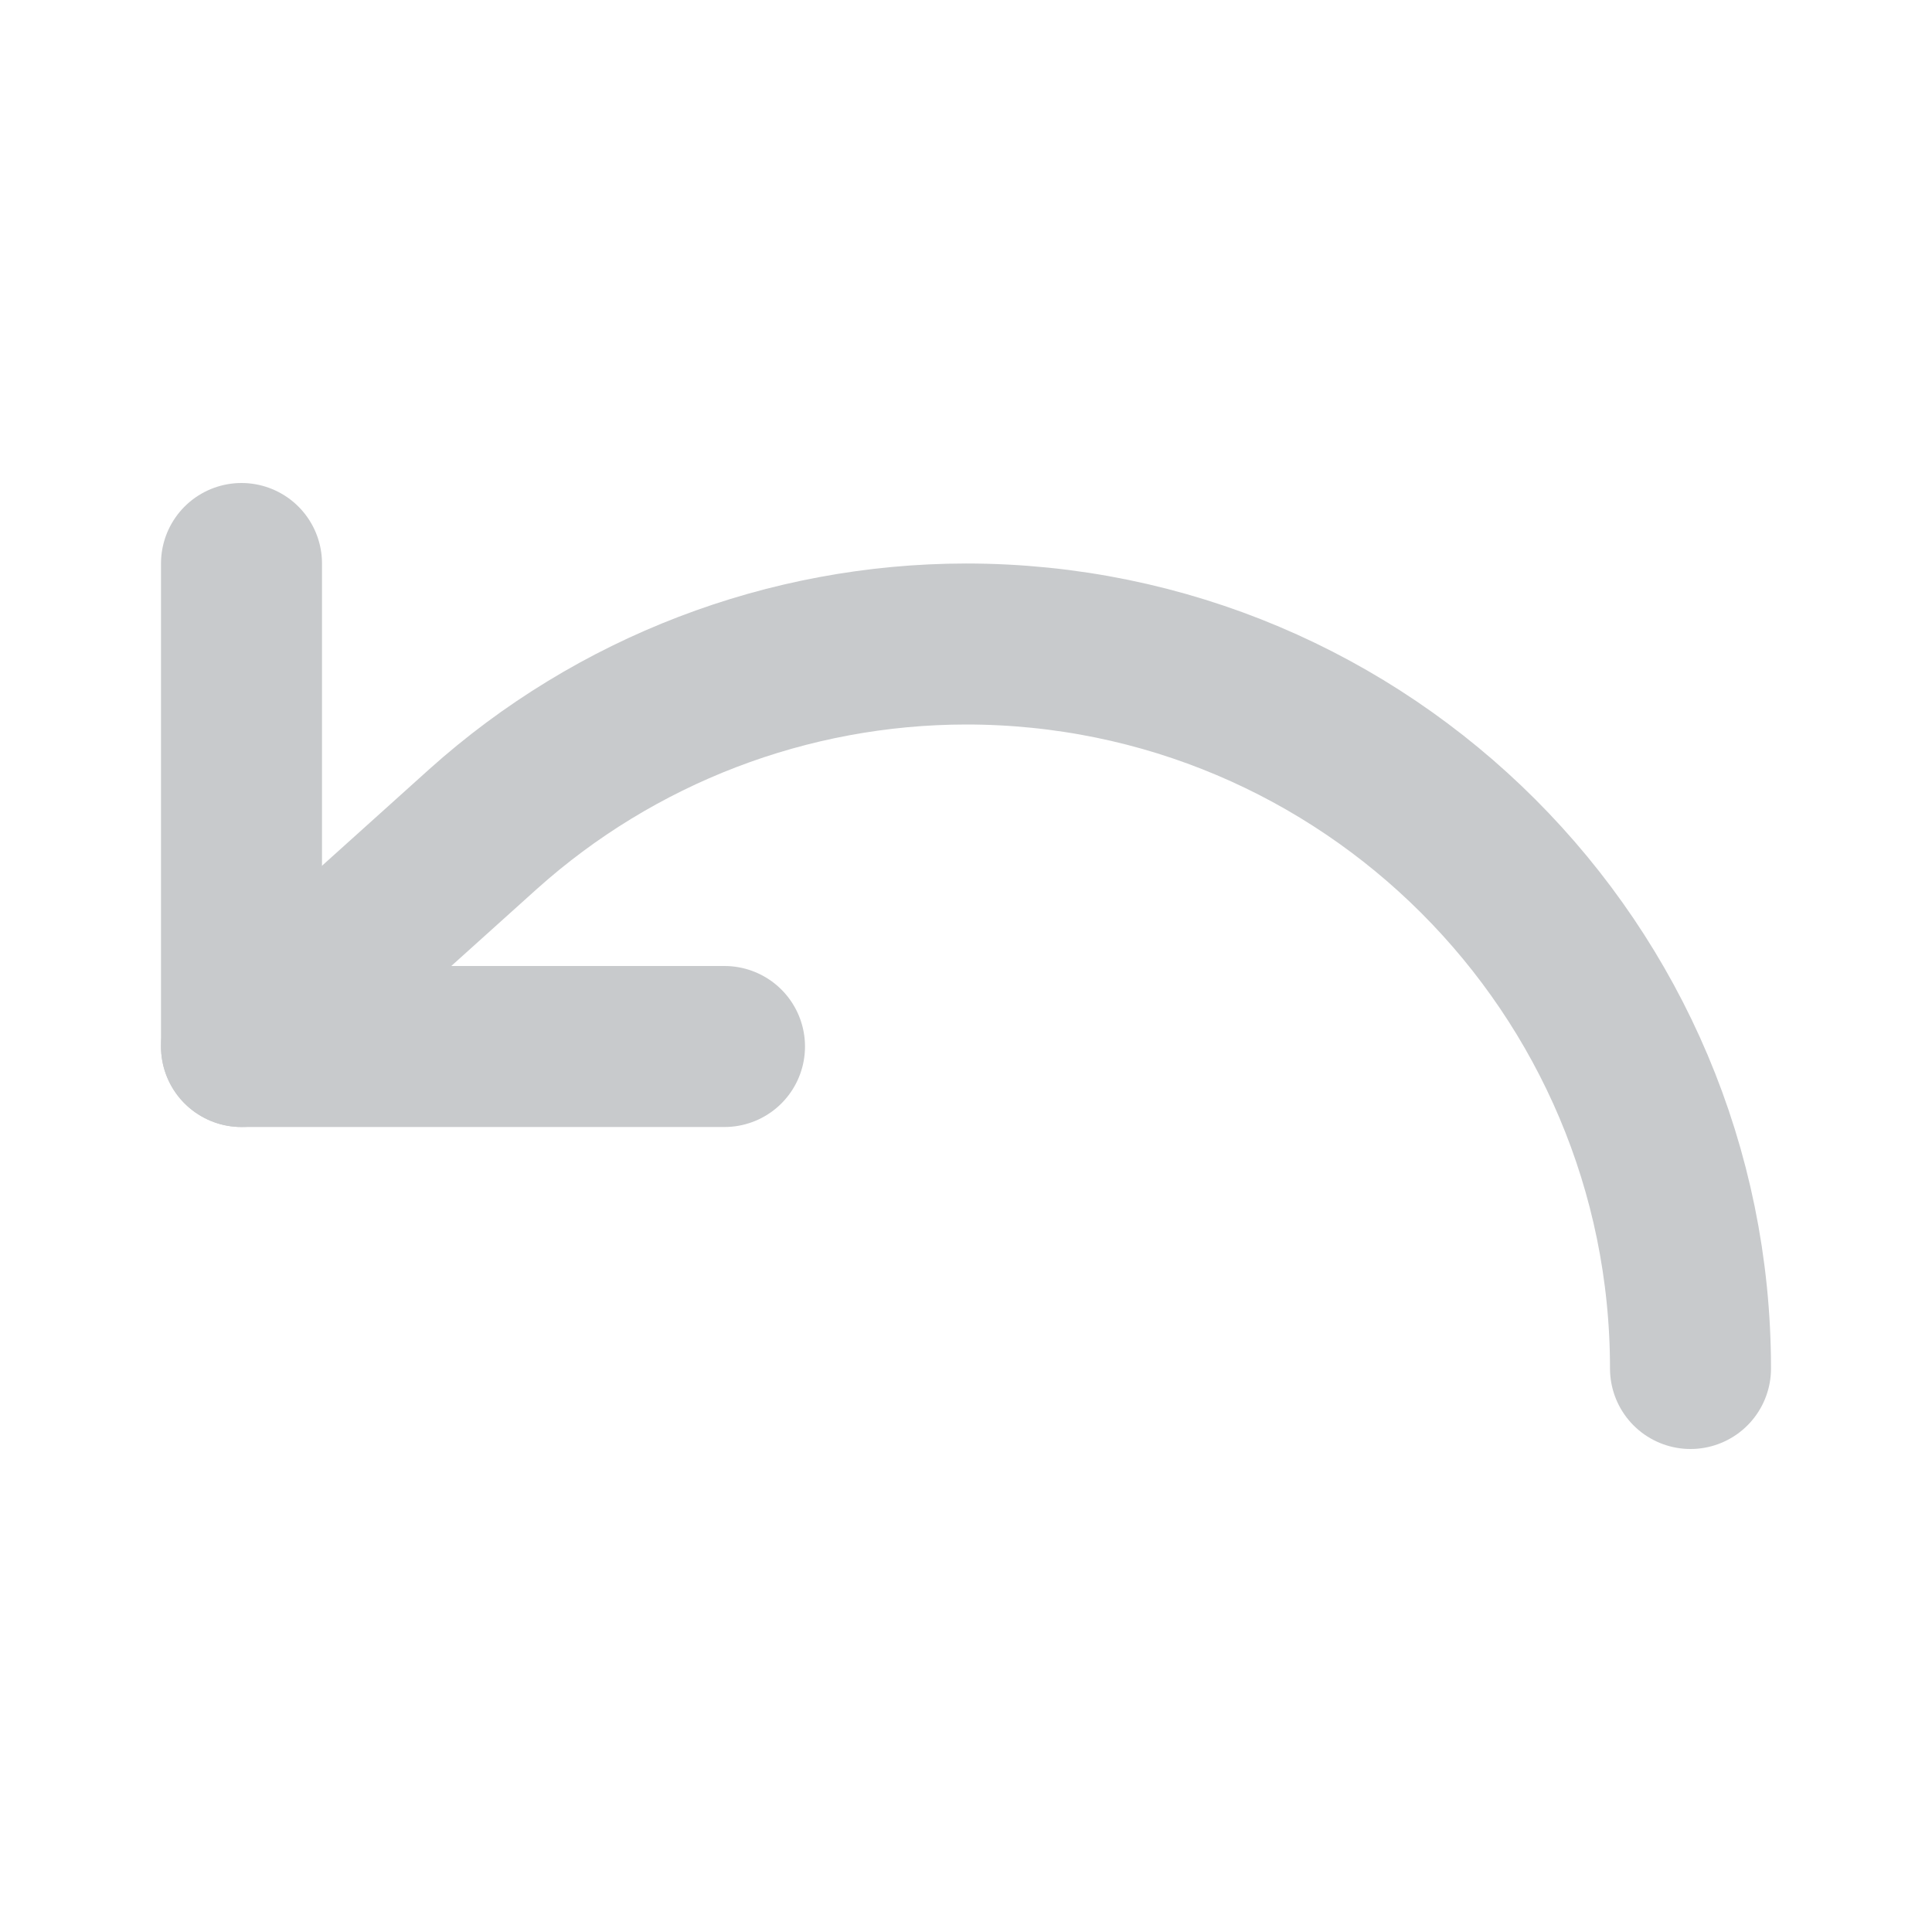
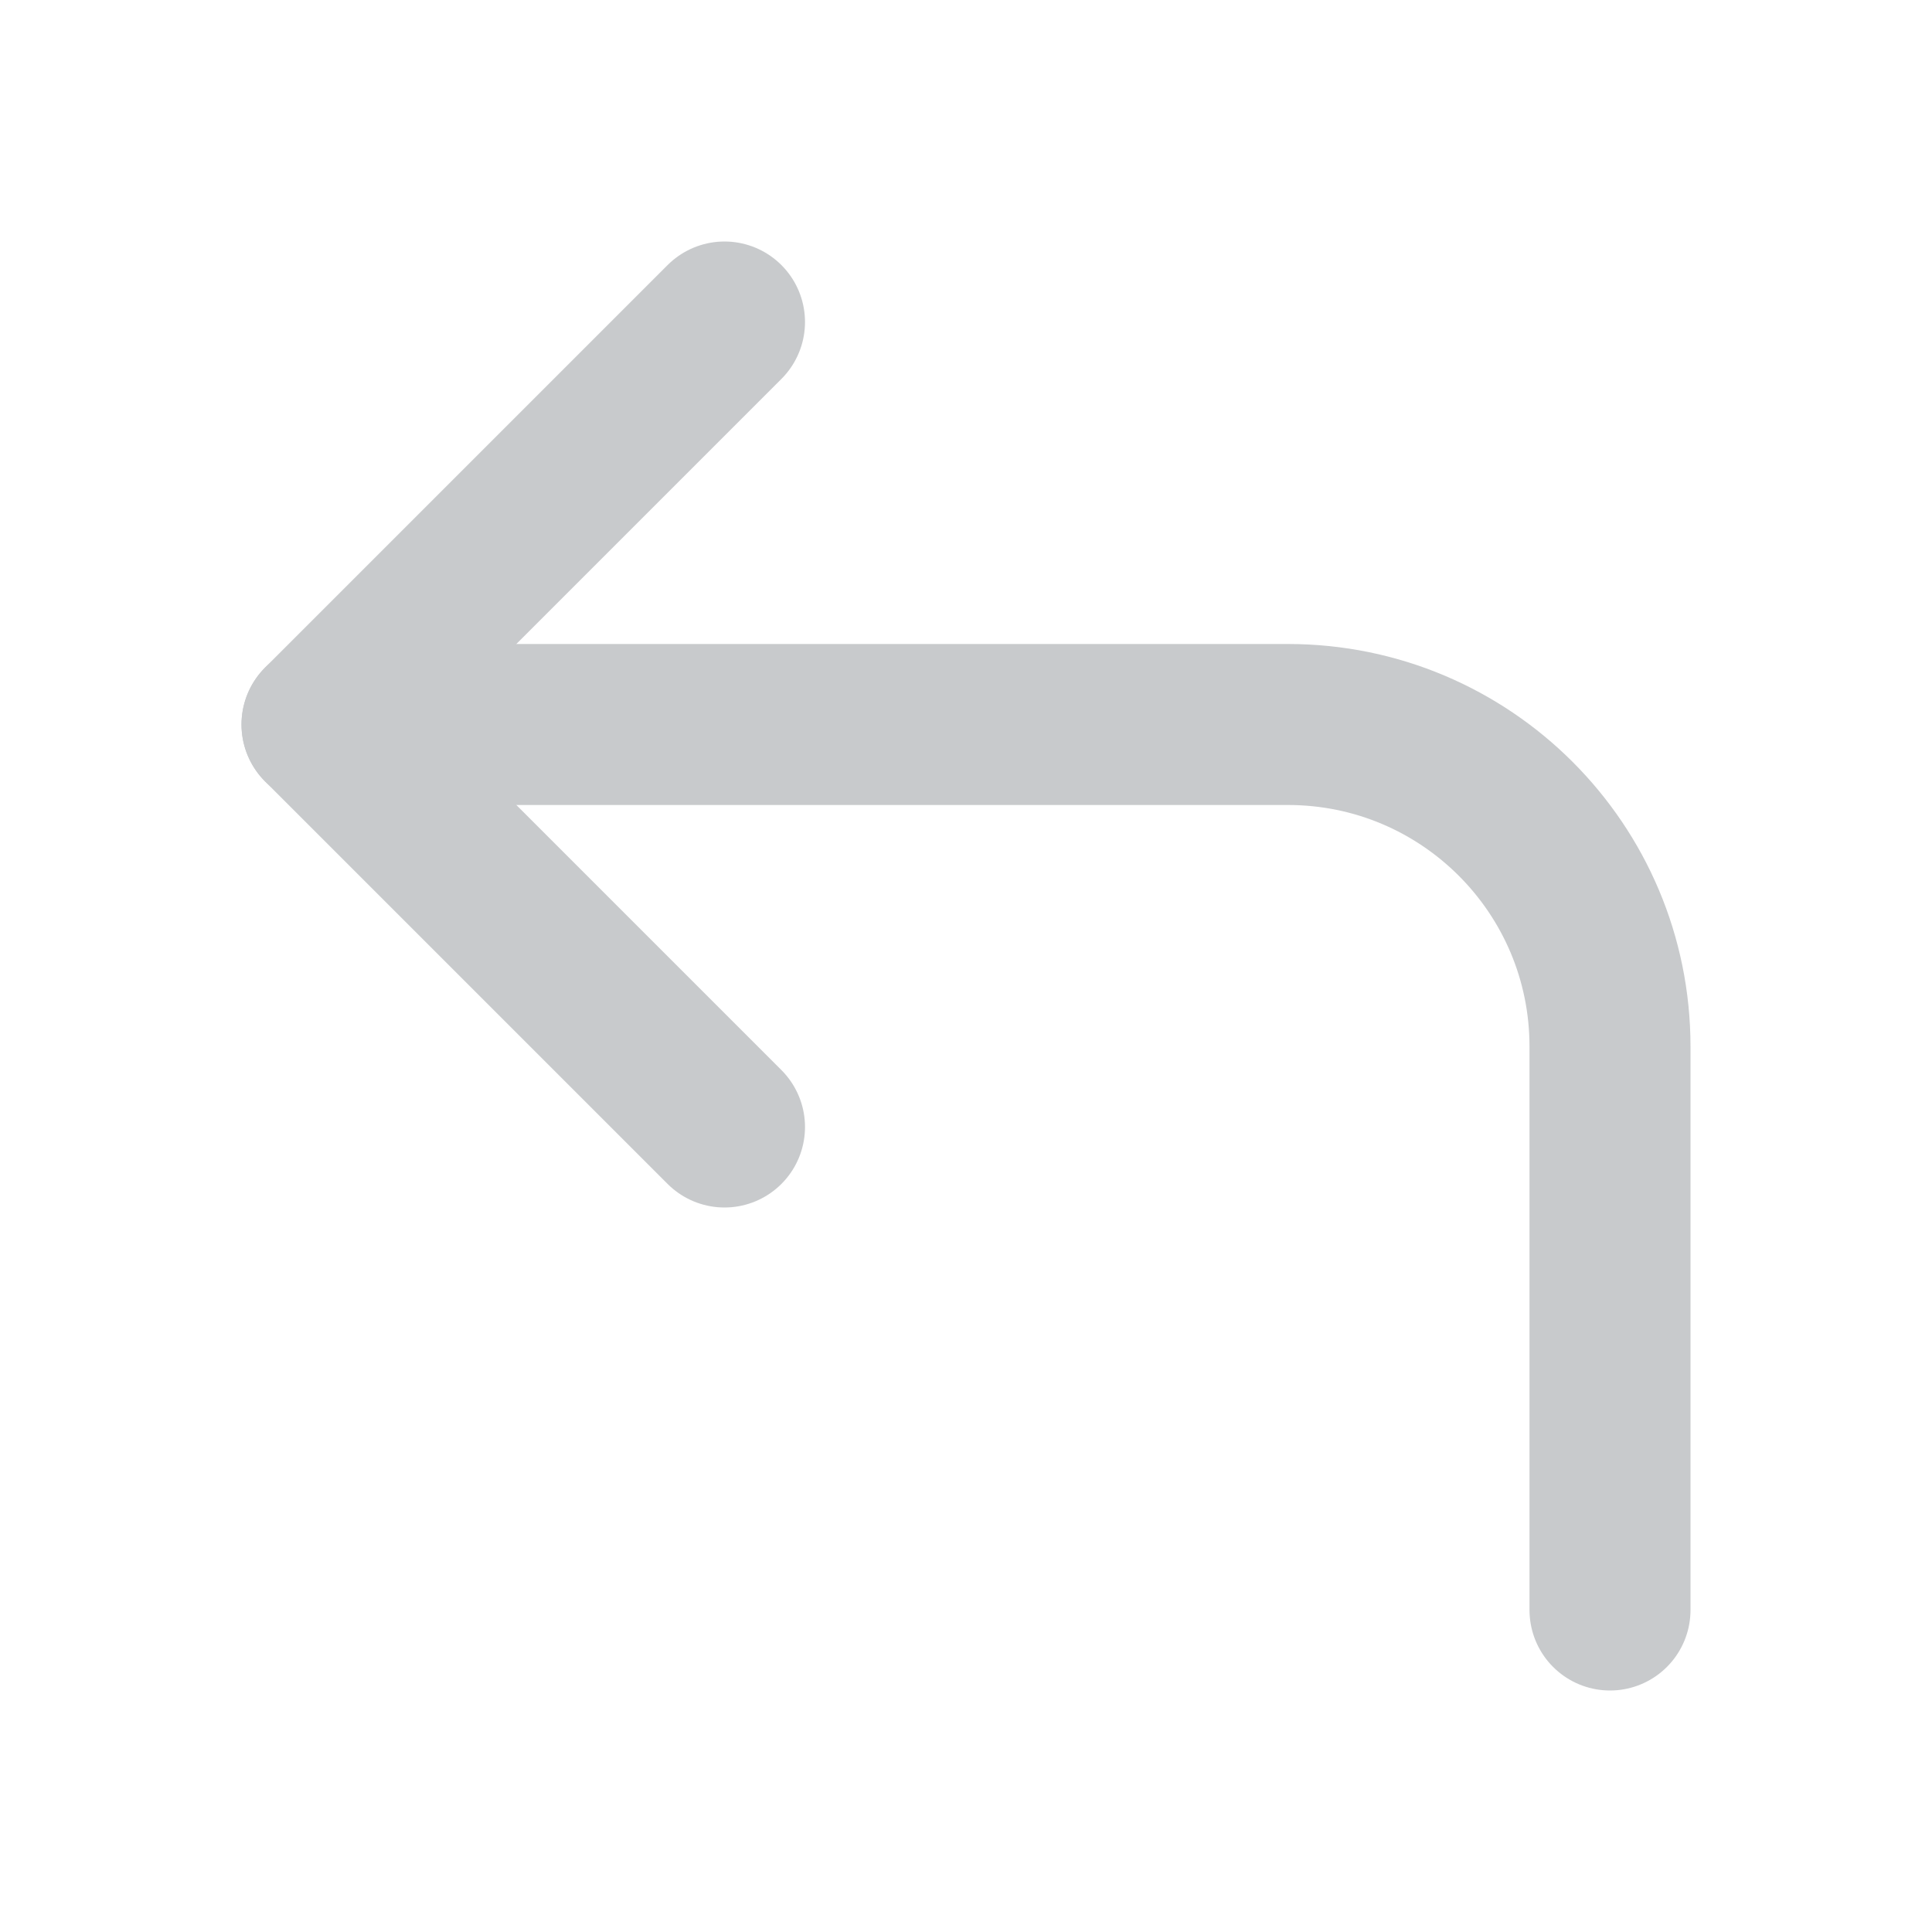
<svg xmlns="http://www.w3.org/2000/svg" width="24" height="24" viewBox="0 0 24 24" fill="none" stroke="#c8cacc" stroke-width="2" stroke-linecap="round" stroke-linejoin="round">
-   <path d="M3 7v6h6" />
-   <path d="M21 17a9 9 0 0 0-9-9 9 9 0 0 0-6 2.3L3 13" />
+   <path d="M9 14 4 9l5-5" />
+   <path d="M20 20v-7a4 4 0 0 0-4-4H4" />
</svg>
